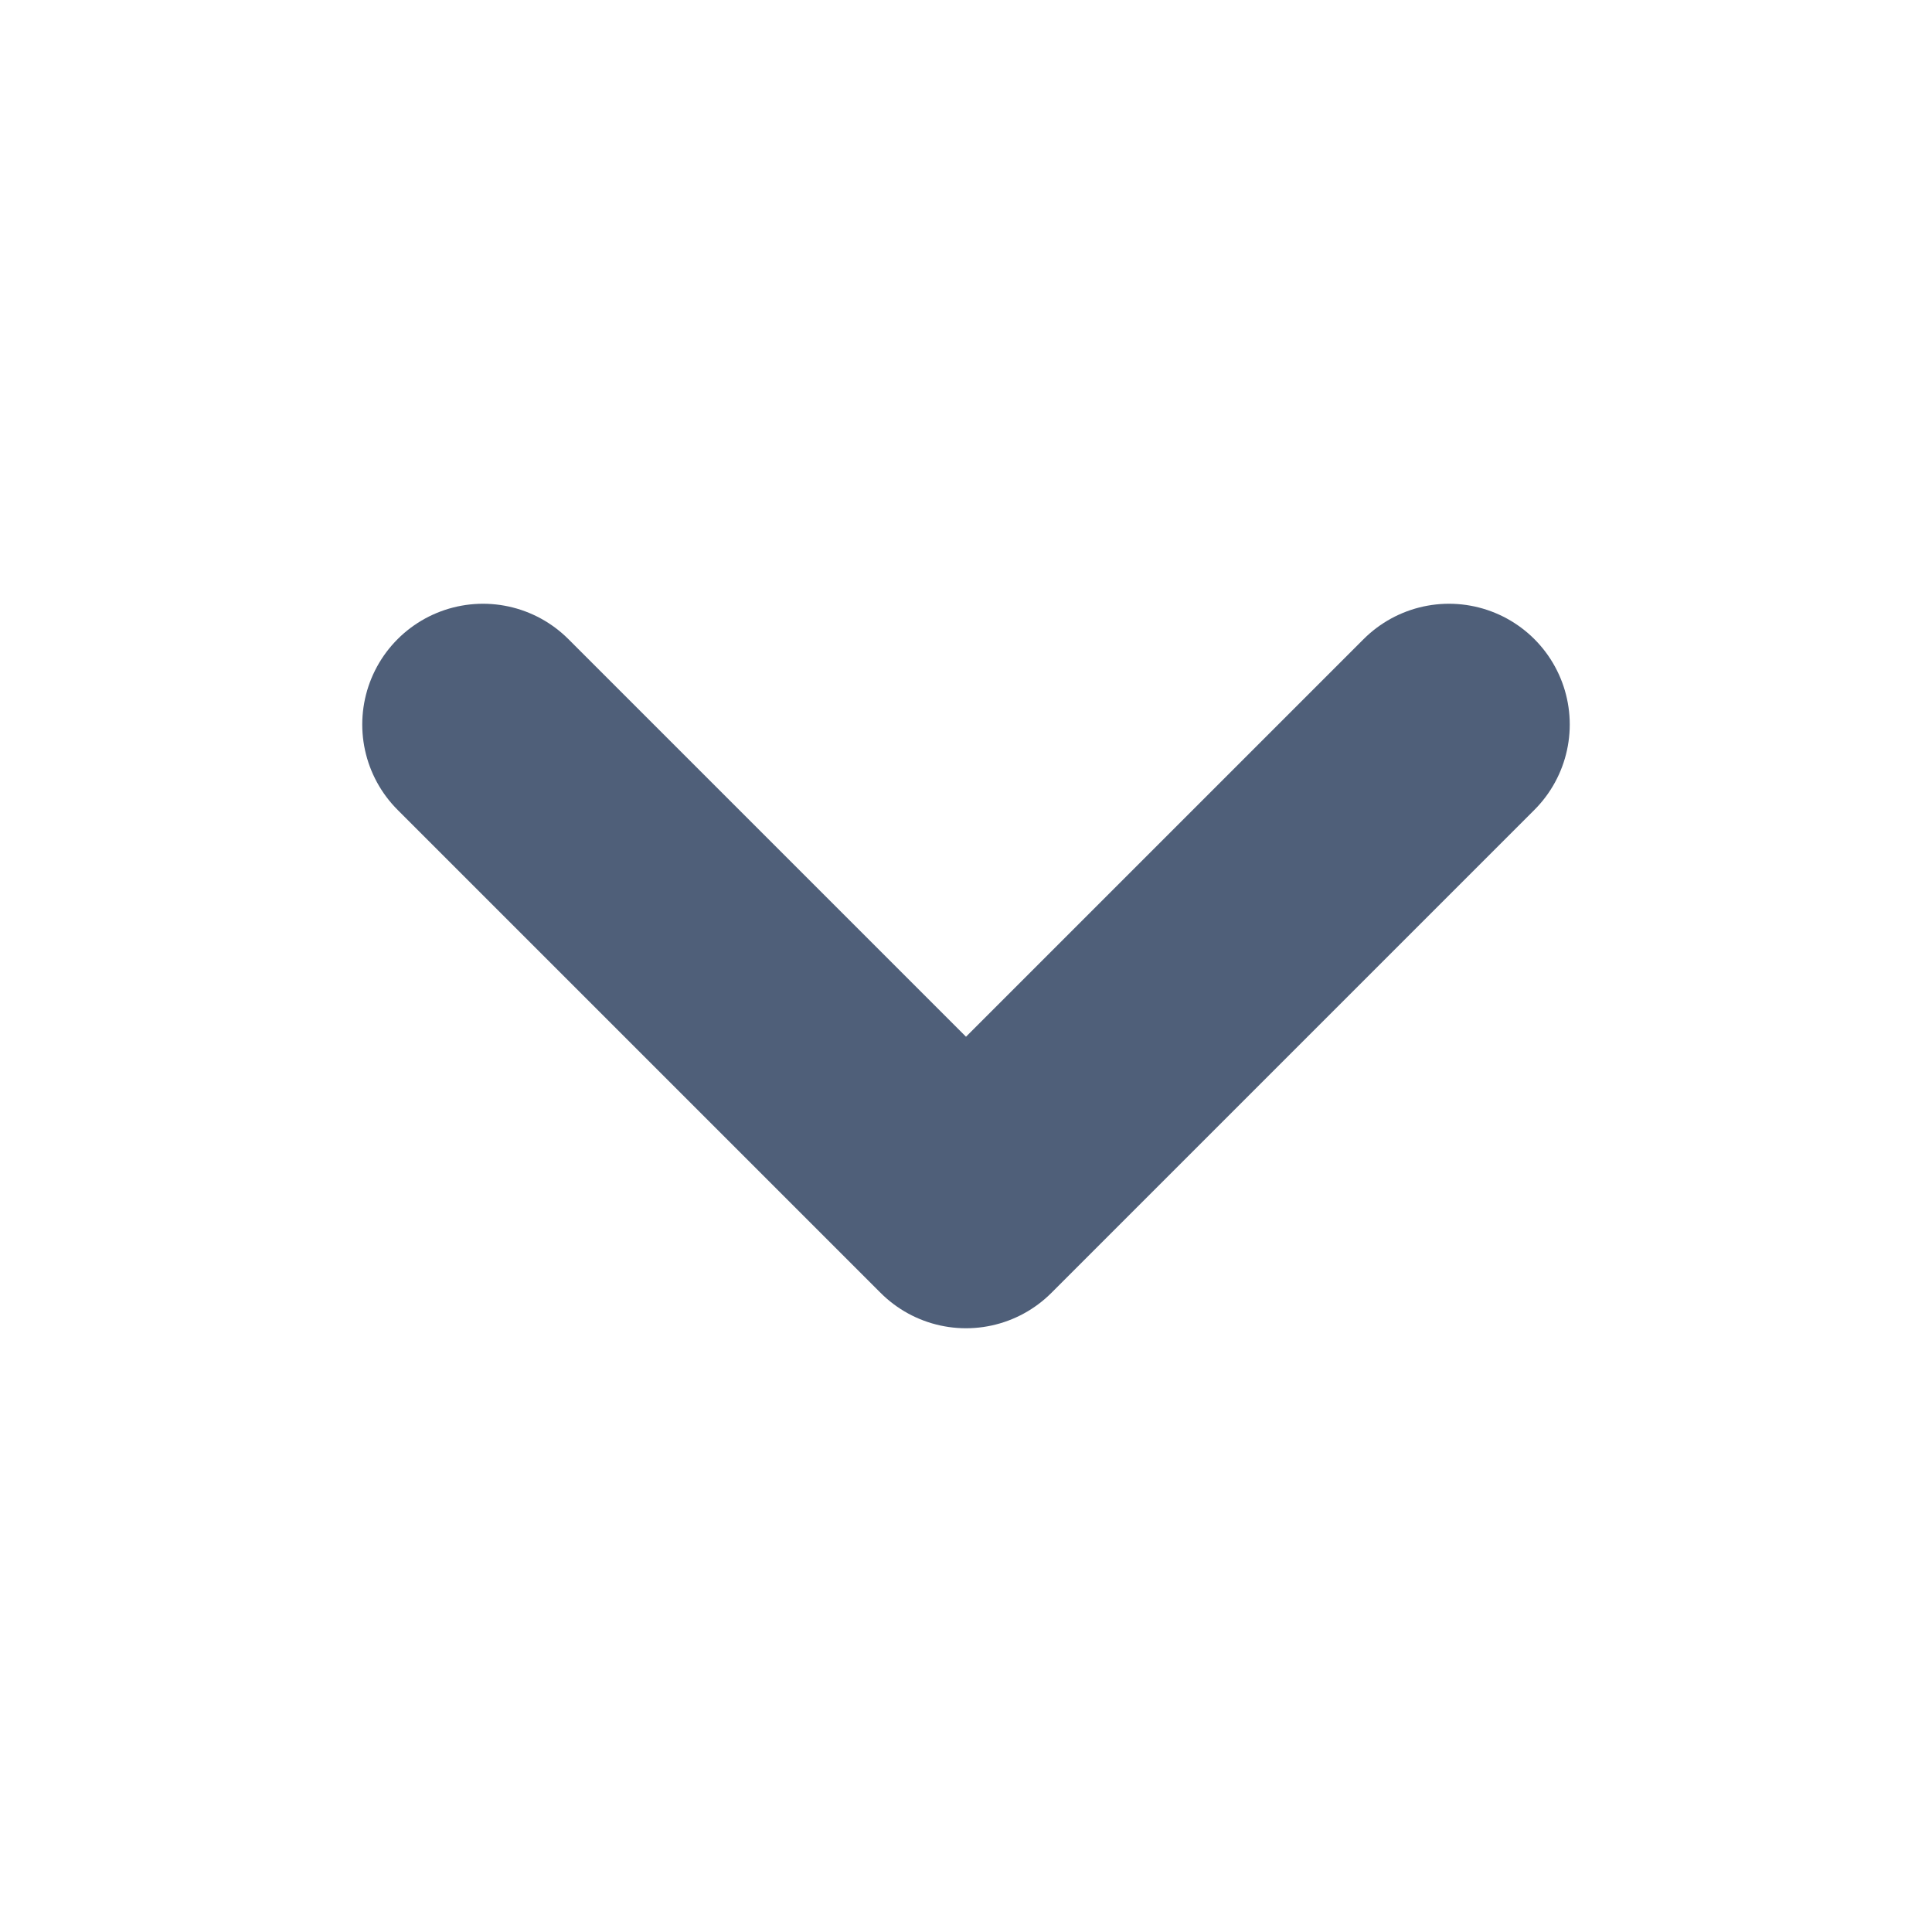
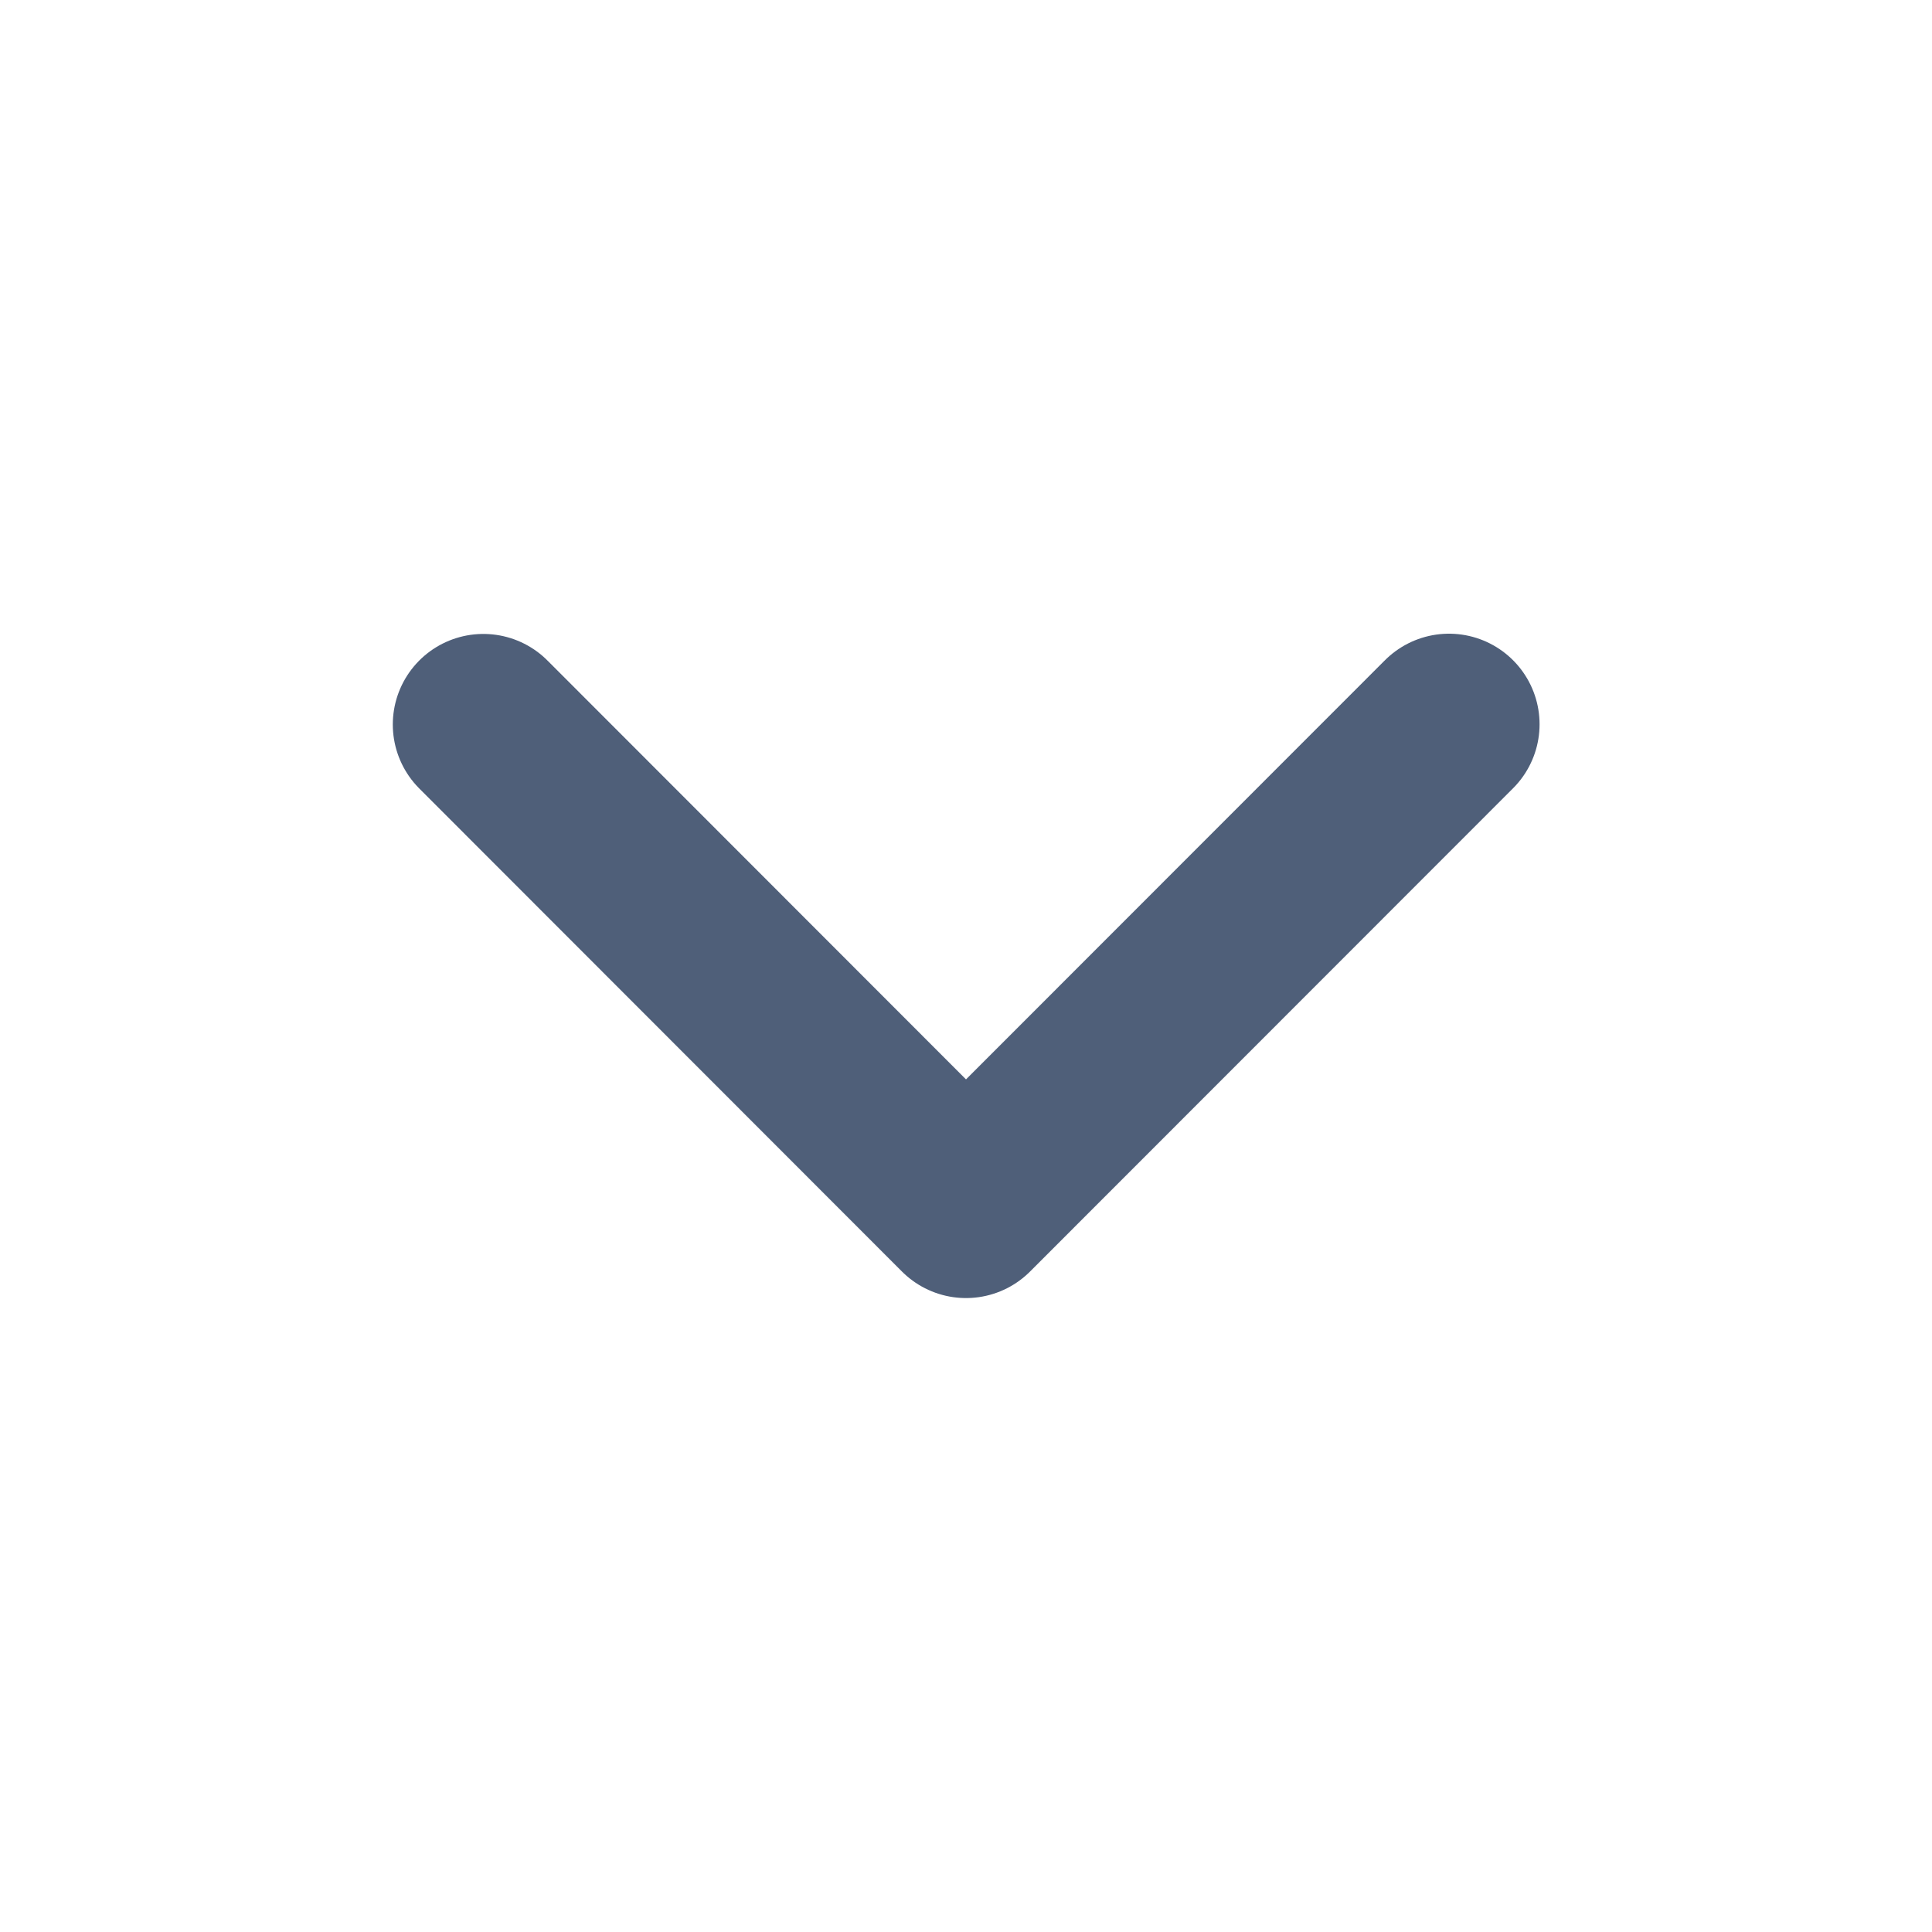
<svg xmlns="http://www.w3.org/2000/svg" width="16" height="16" viewBox="0 0 16 16">
-   <g fill="none" fill-rule="evenodd" stroke-linecap="round" stroke-linejoin="round">
-     <g stroke="#4F5F79" stroke-width="2">
-       <g>
-         <path d="M12 6L8 10 4 6" transform="translate(-1395 -140) translate(1391 136) translate(4 4)" />
-       </g>
-     </g>
-   </g>
+   <path d="M12 5.998 8 10 4.003 6" stroke="#4F5F79" stroke-width="1.5" fill="none" fill-rule="evenodd" stroke-linecap="round" stroke-linejoin="round" />
</svg>
